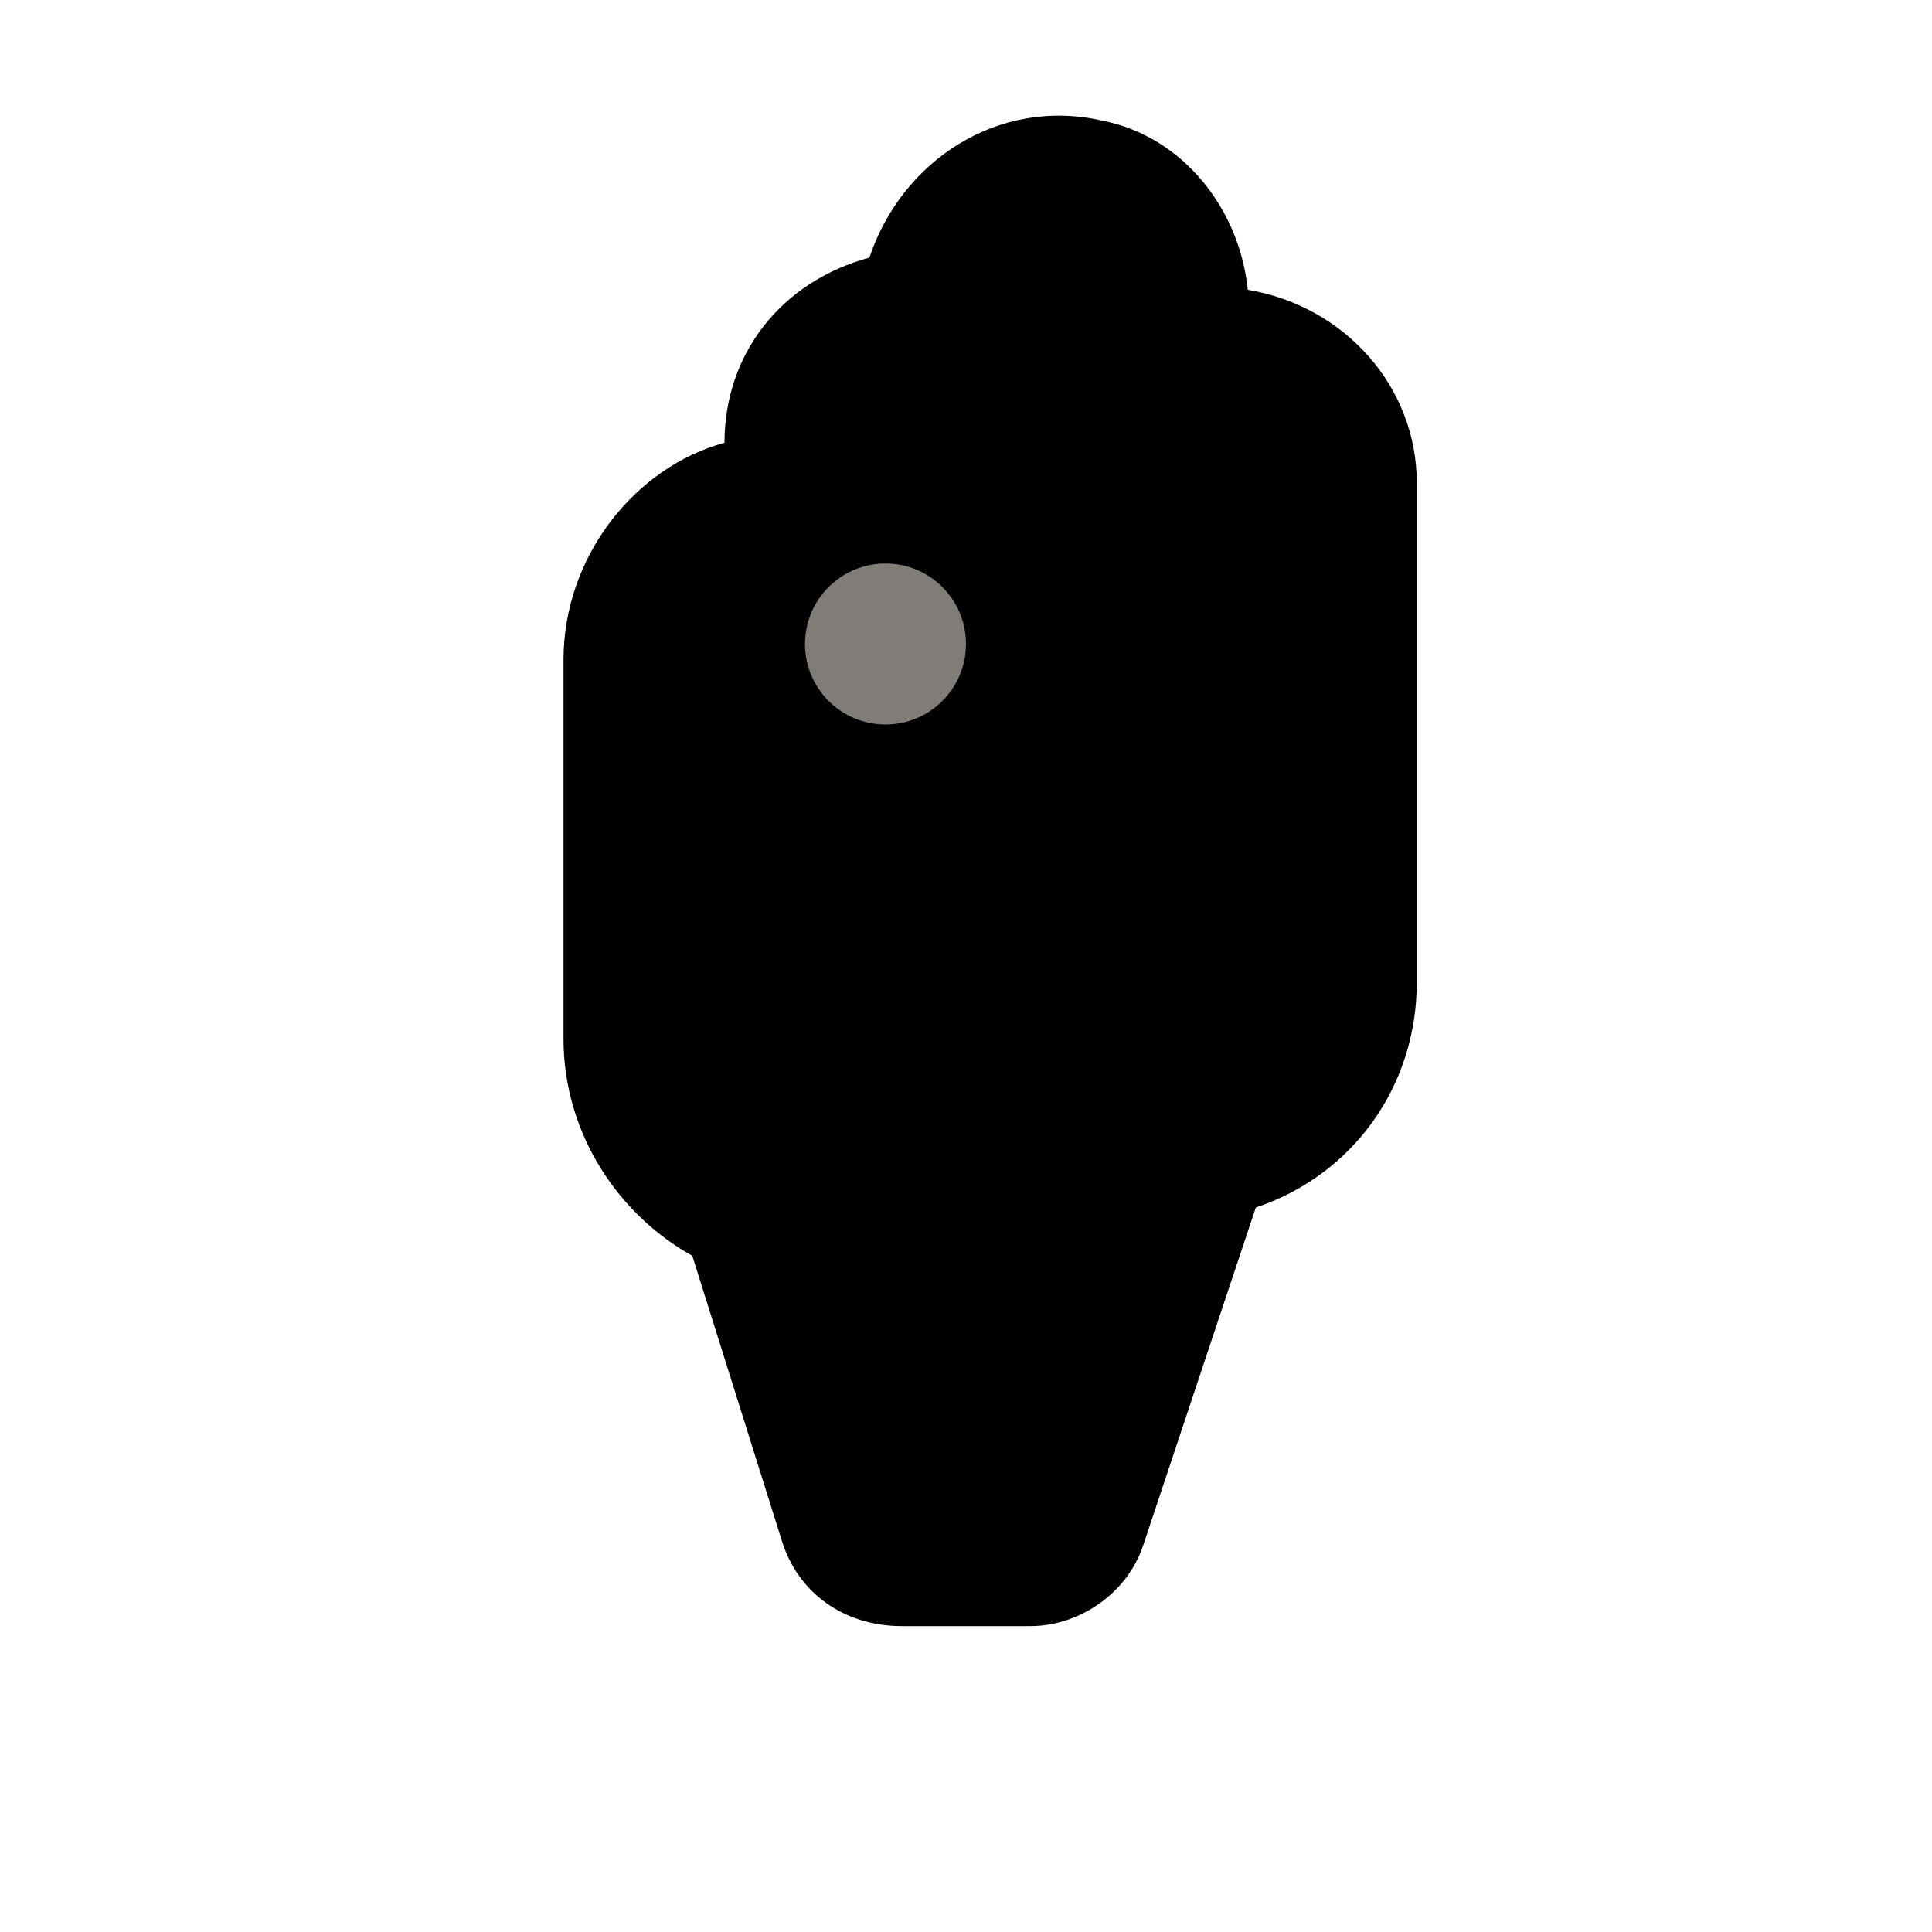
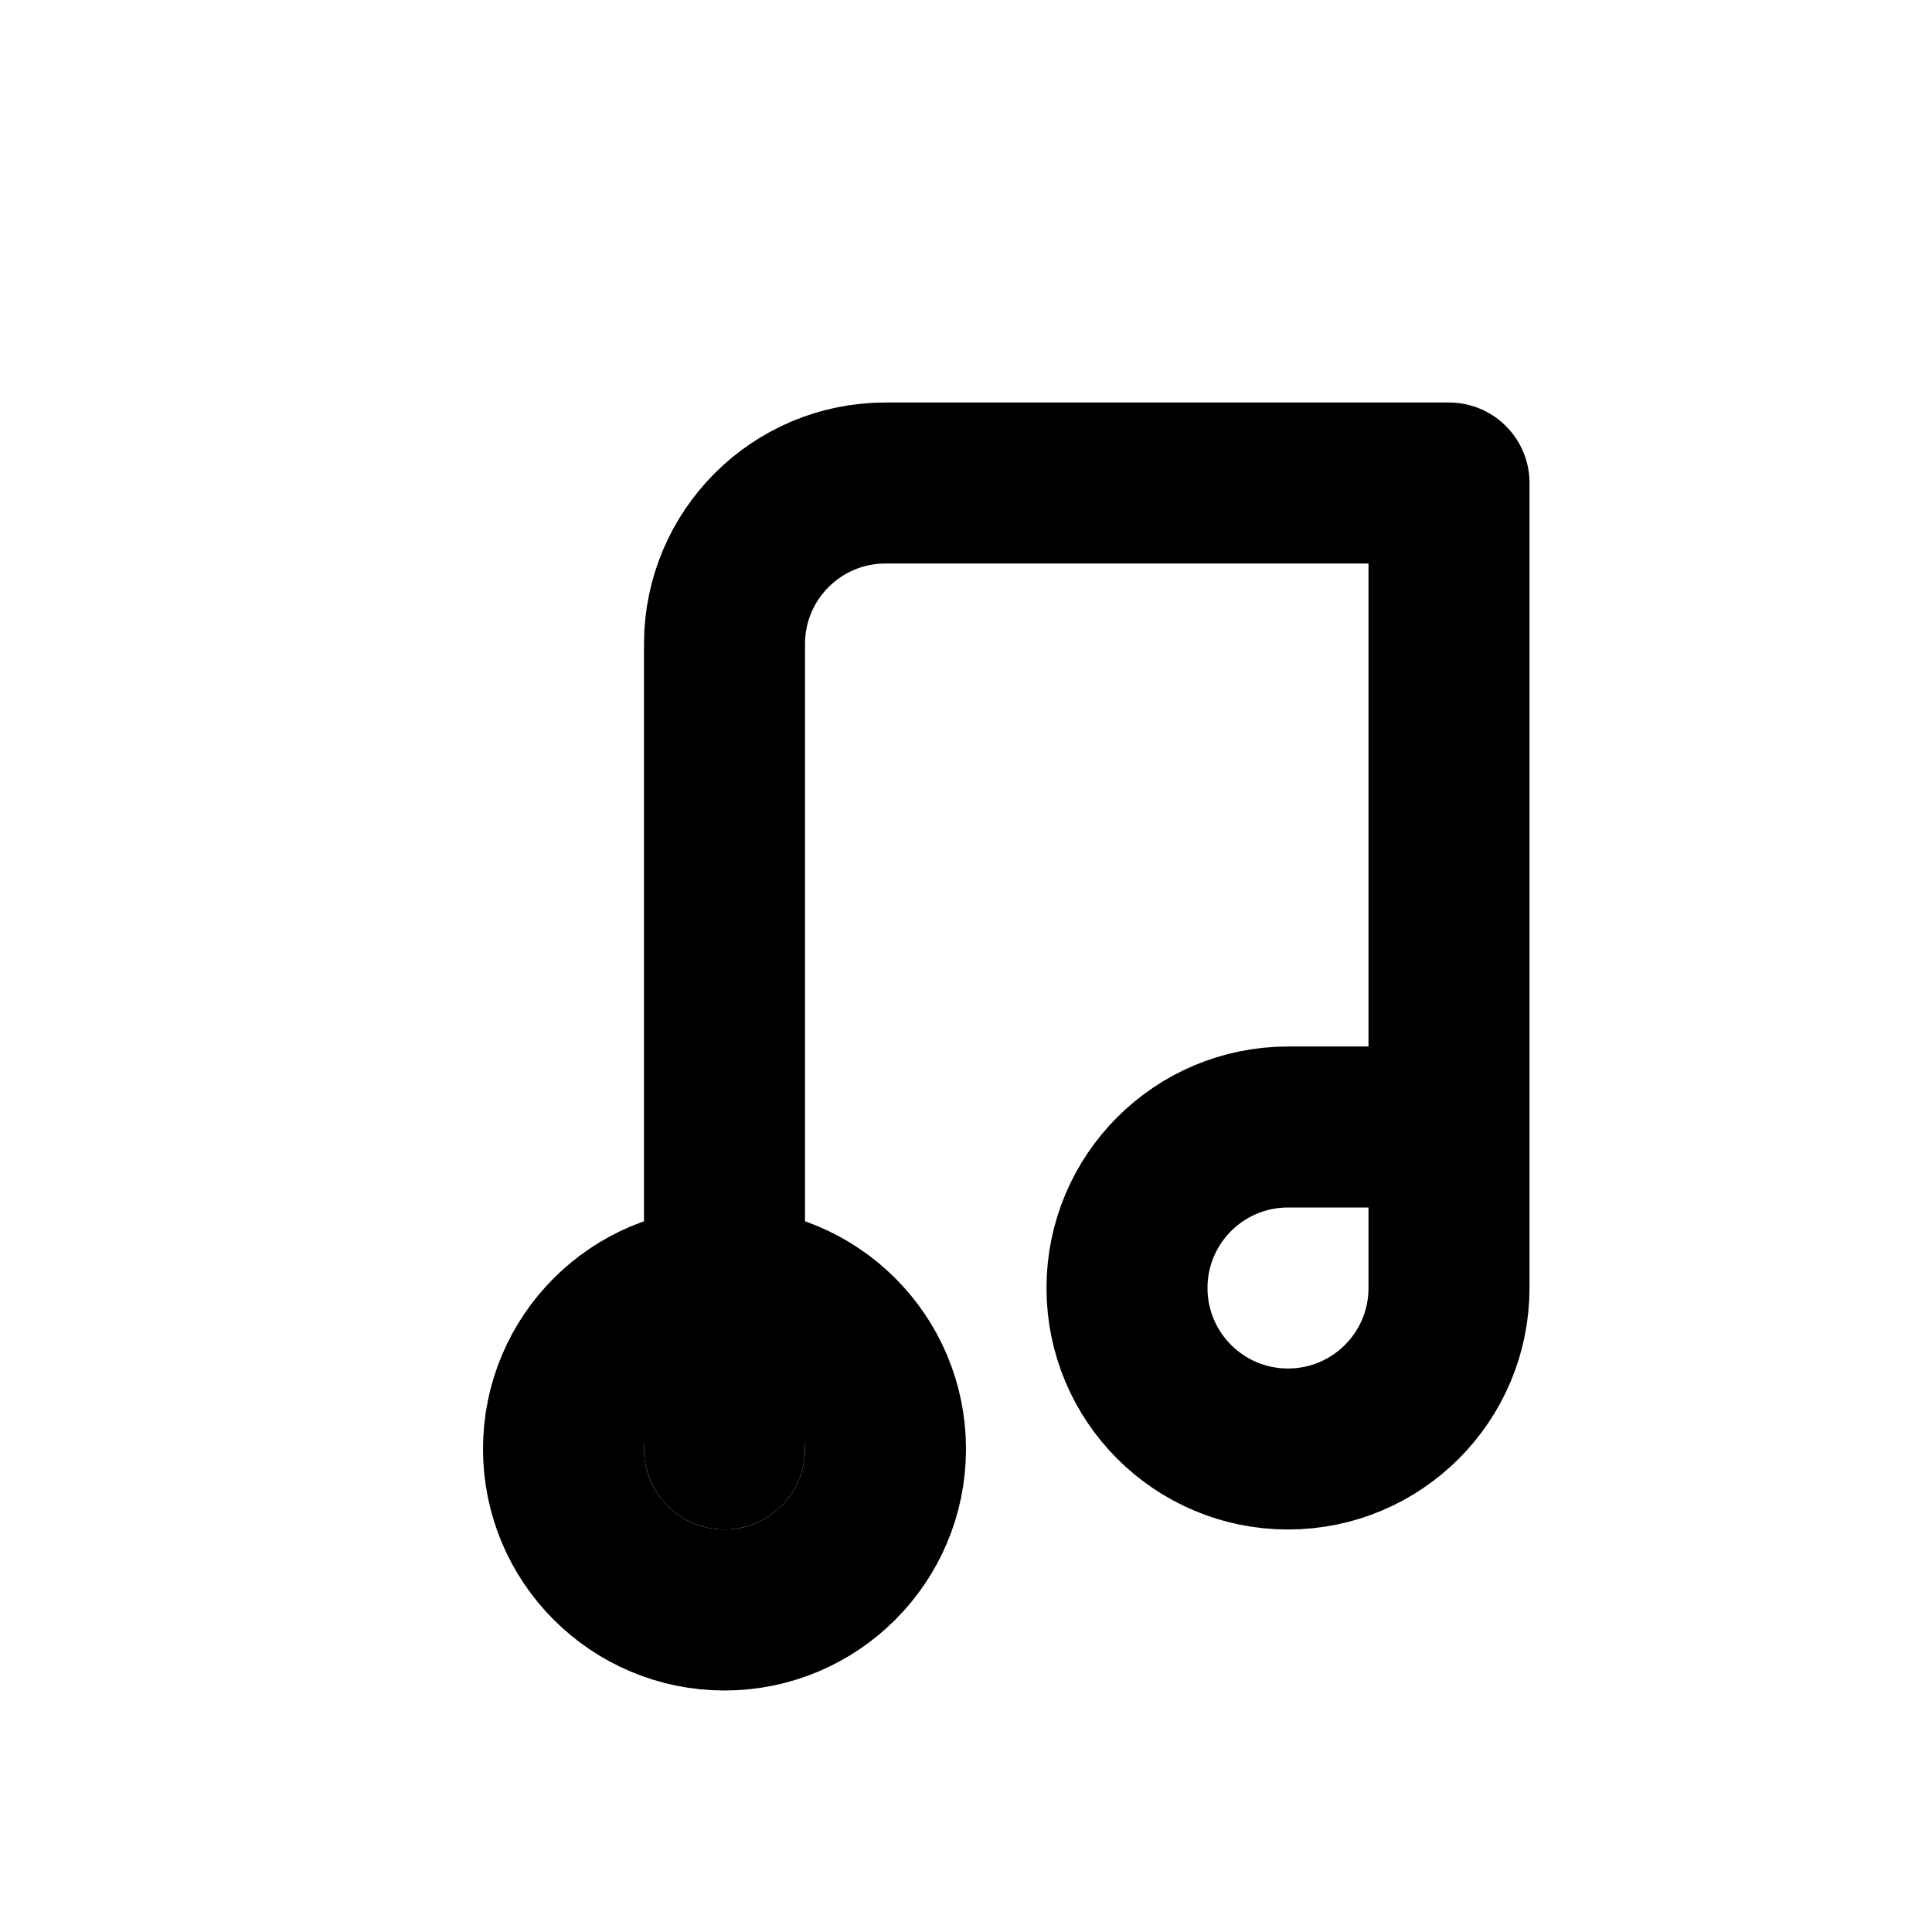
<svg xmlns="http://www.w3.org/2000/svg" viewBox="0 0 24 24" fill="none" aria-hidden="true">
-   <path d="M9 5.5c0-1.1.7-2 1.8-2.3.4-1.2 1.6-2 2.9-1.7 1 .2 1.7 1.1 1.8 2.1 1.2.2 2.1 1.2 2.1 2.4v6.2c0 1.3-.8 2.4-2 2.8l-1.4 4.2c-.2.6-.8 1-1.4 1h-1.6c-.7 0-1.3-.4-1.5-1.1l-1.1-3.5c-.9-.5-1.6-1.5-1.6-2.7V8.2c0-1.3.9-2.4 2-2.7z" fill="currentColor" />
-   <circle cx="11" cy="8" r="1" fill="#FFF8F0" opacity="0.5" />
+   <path d="M9 18V8a2 2 0 0 1 2-2h7v10a2 2 0 1 1-2-2h2" stroke="currentColor" stroke-width="2" stroke-linecap="round" stroke-linejoin="round" fill="none" />
+   <circle cx="9" cy="18" r="2" stroke="currentColor" stroke-width="2" stroke-linecap="round" stroke-linejoin="round" fill="none" />
</svg>
